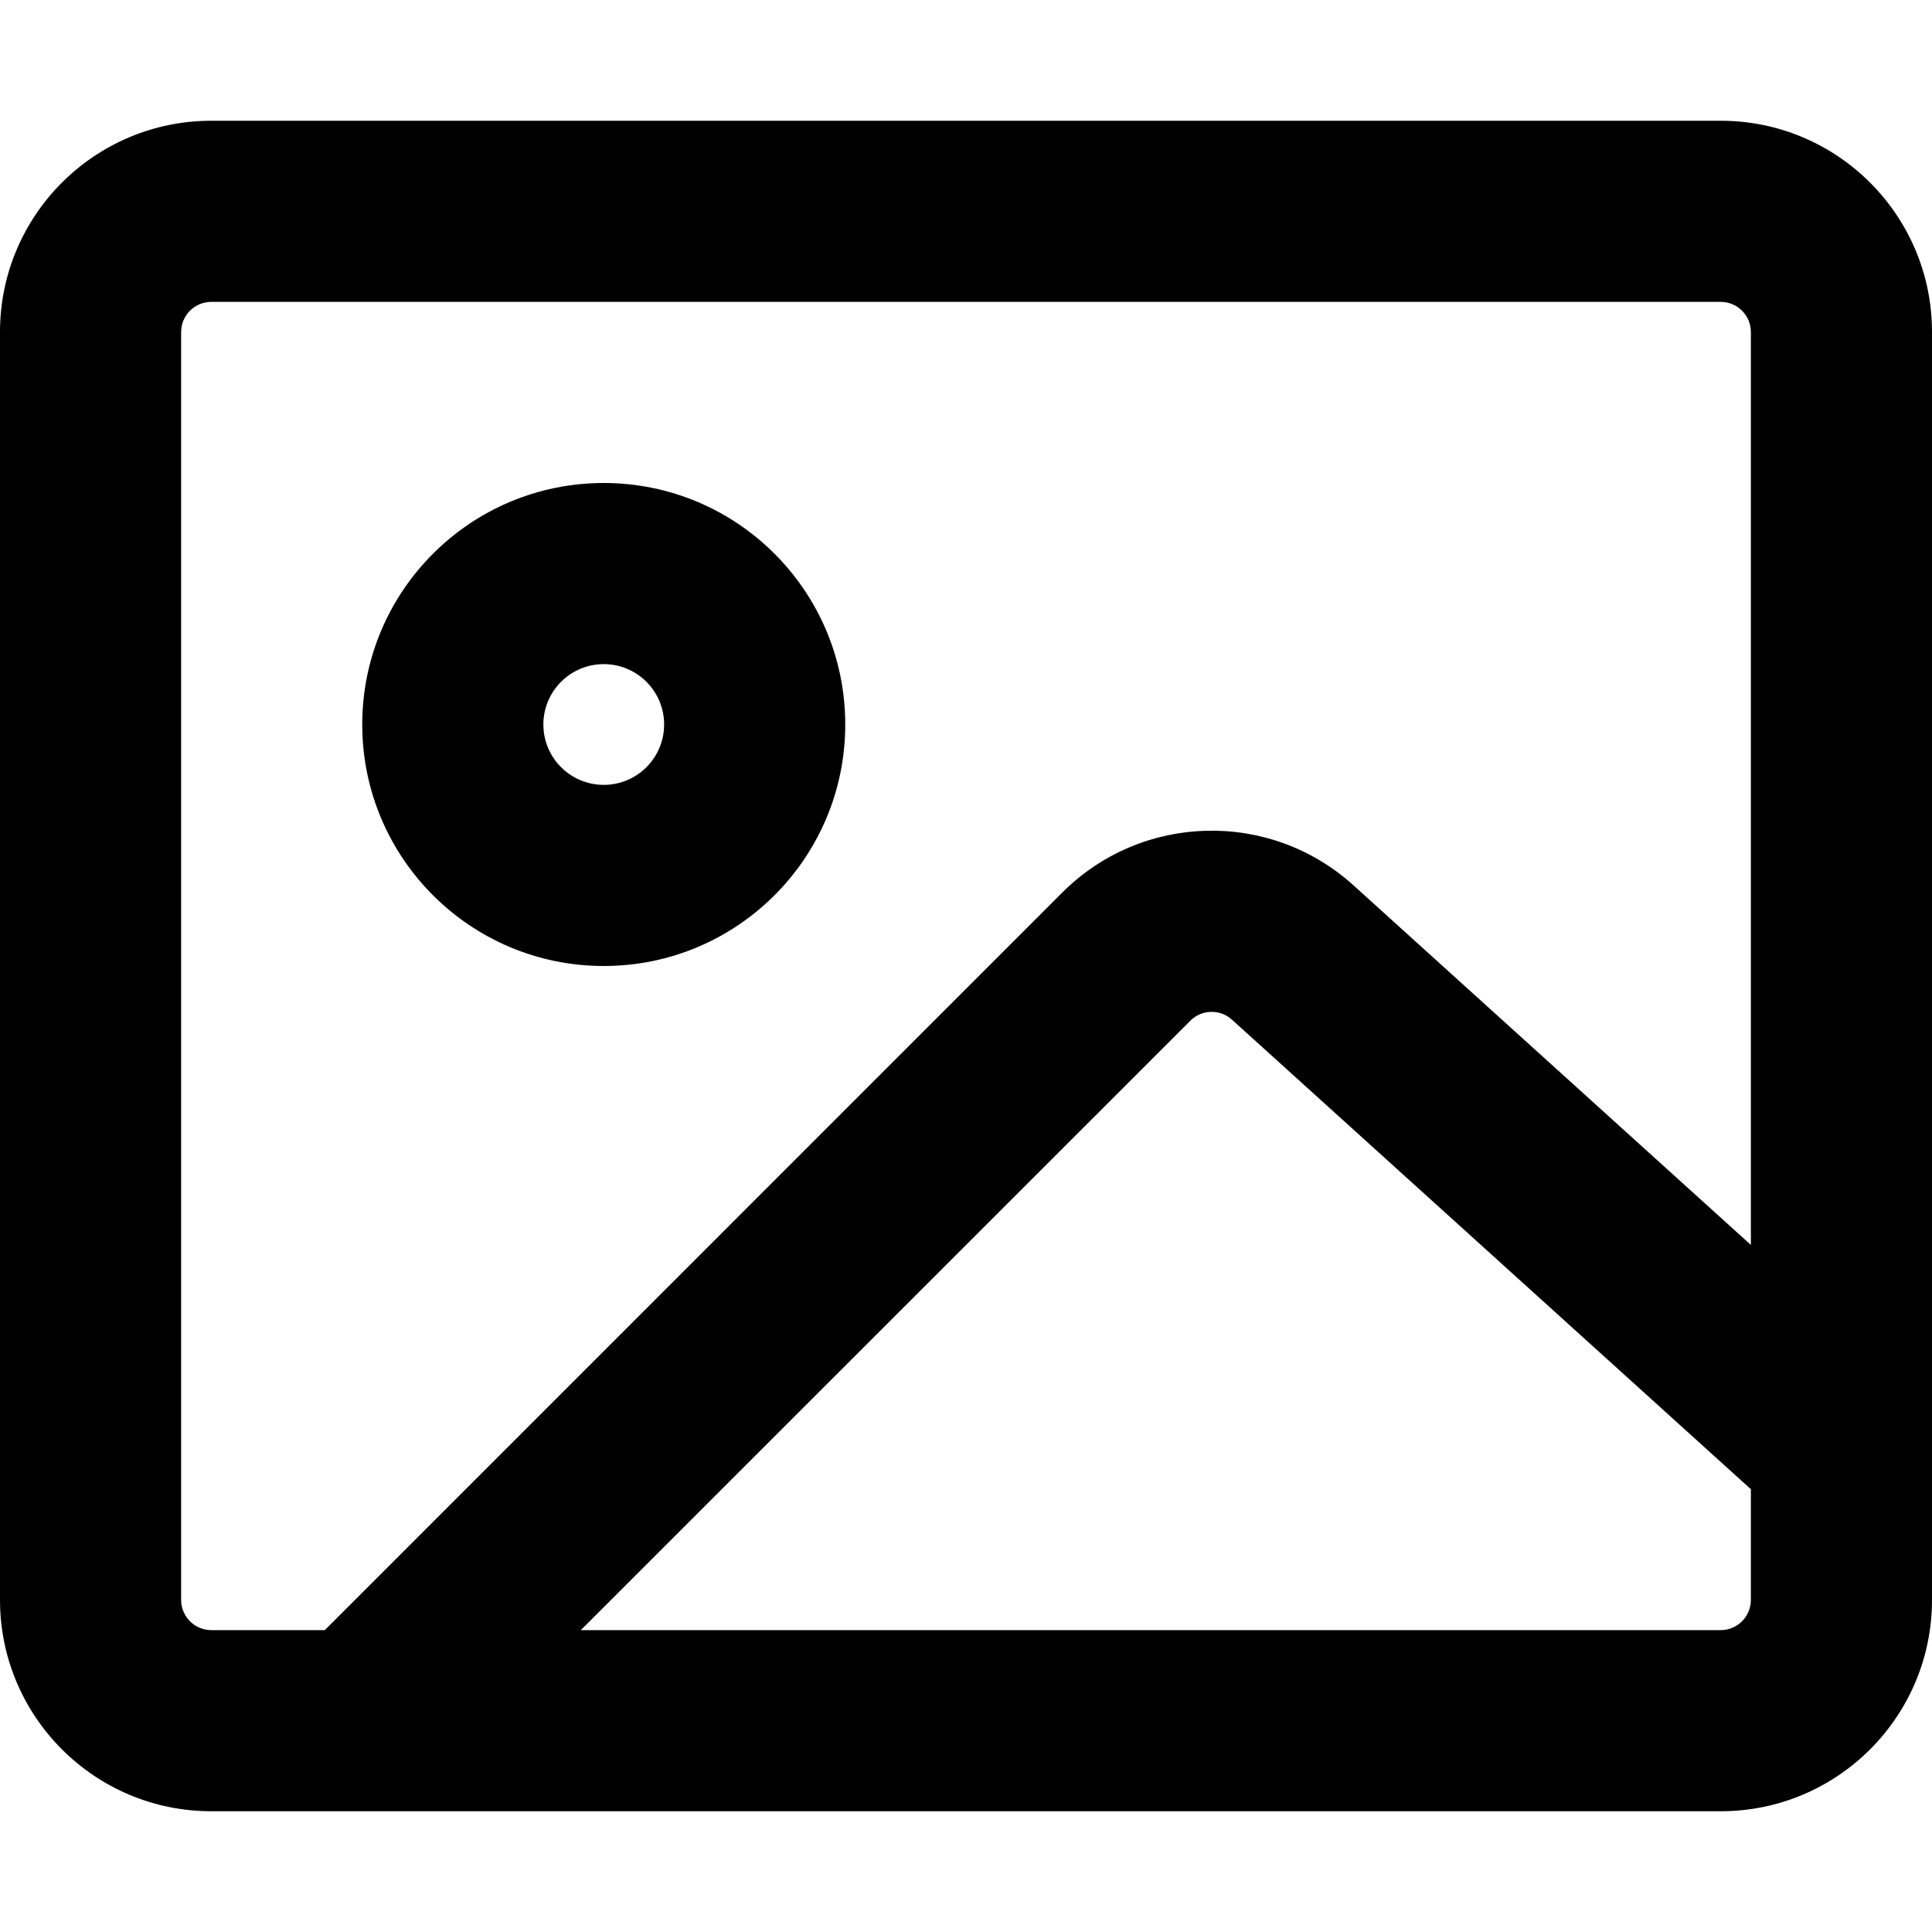
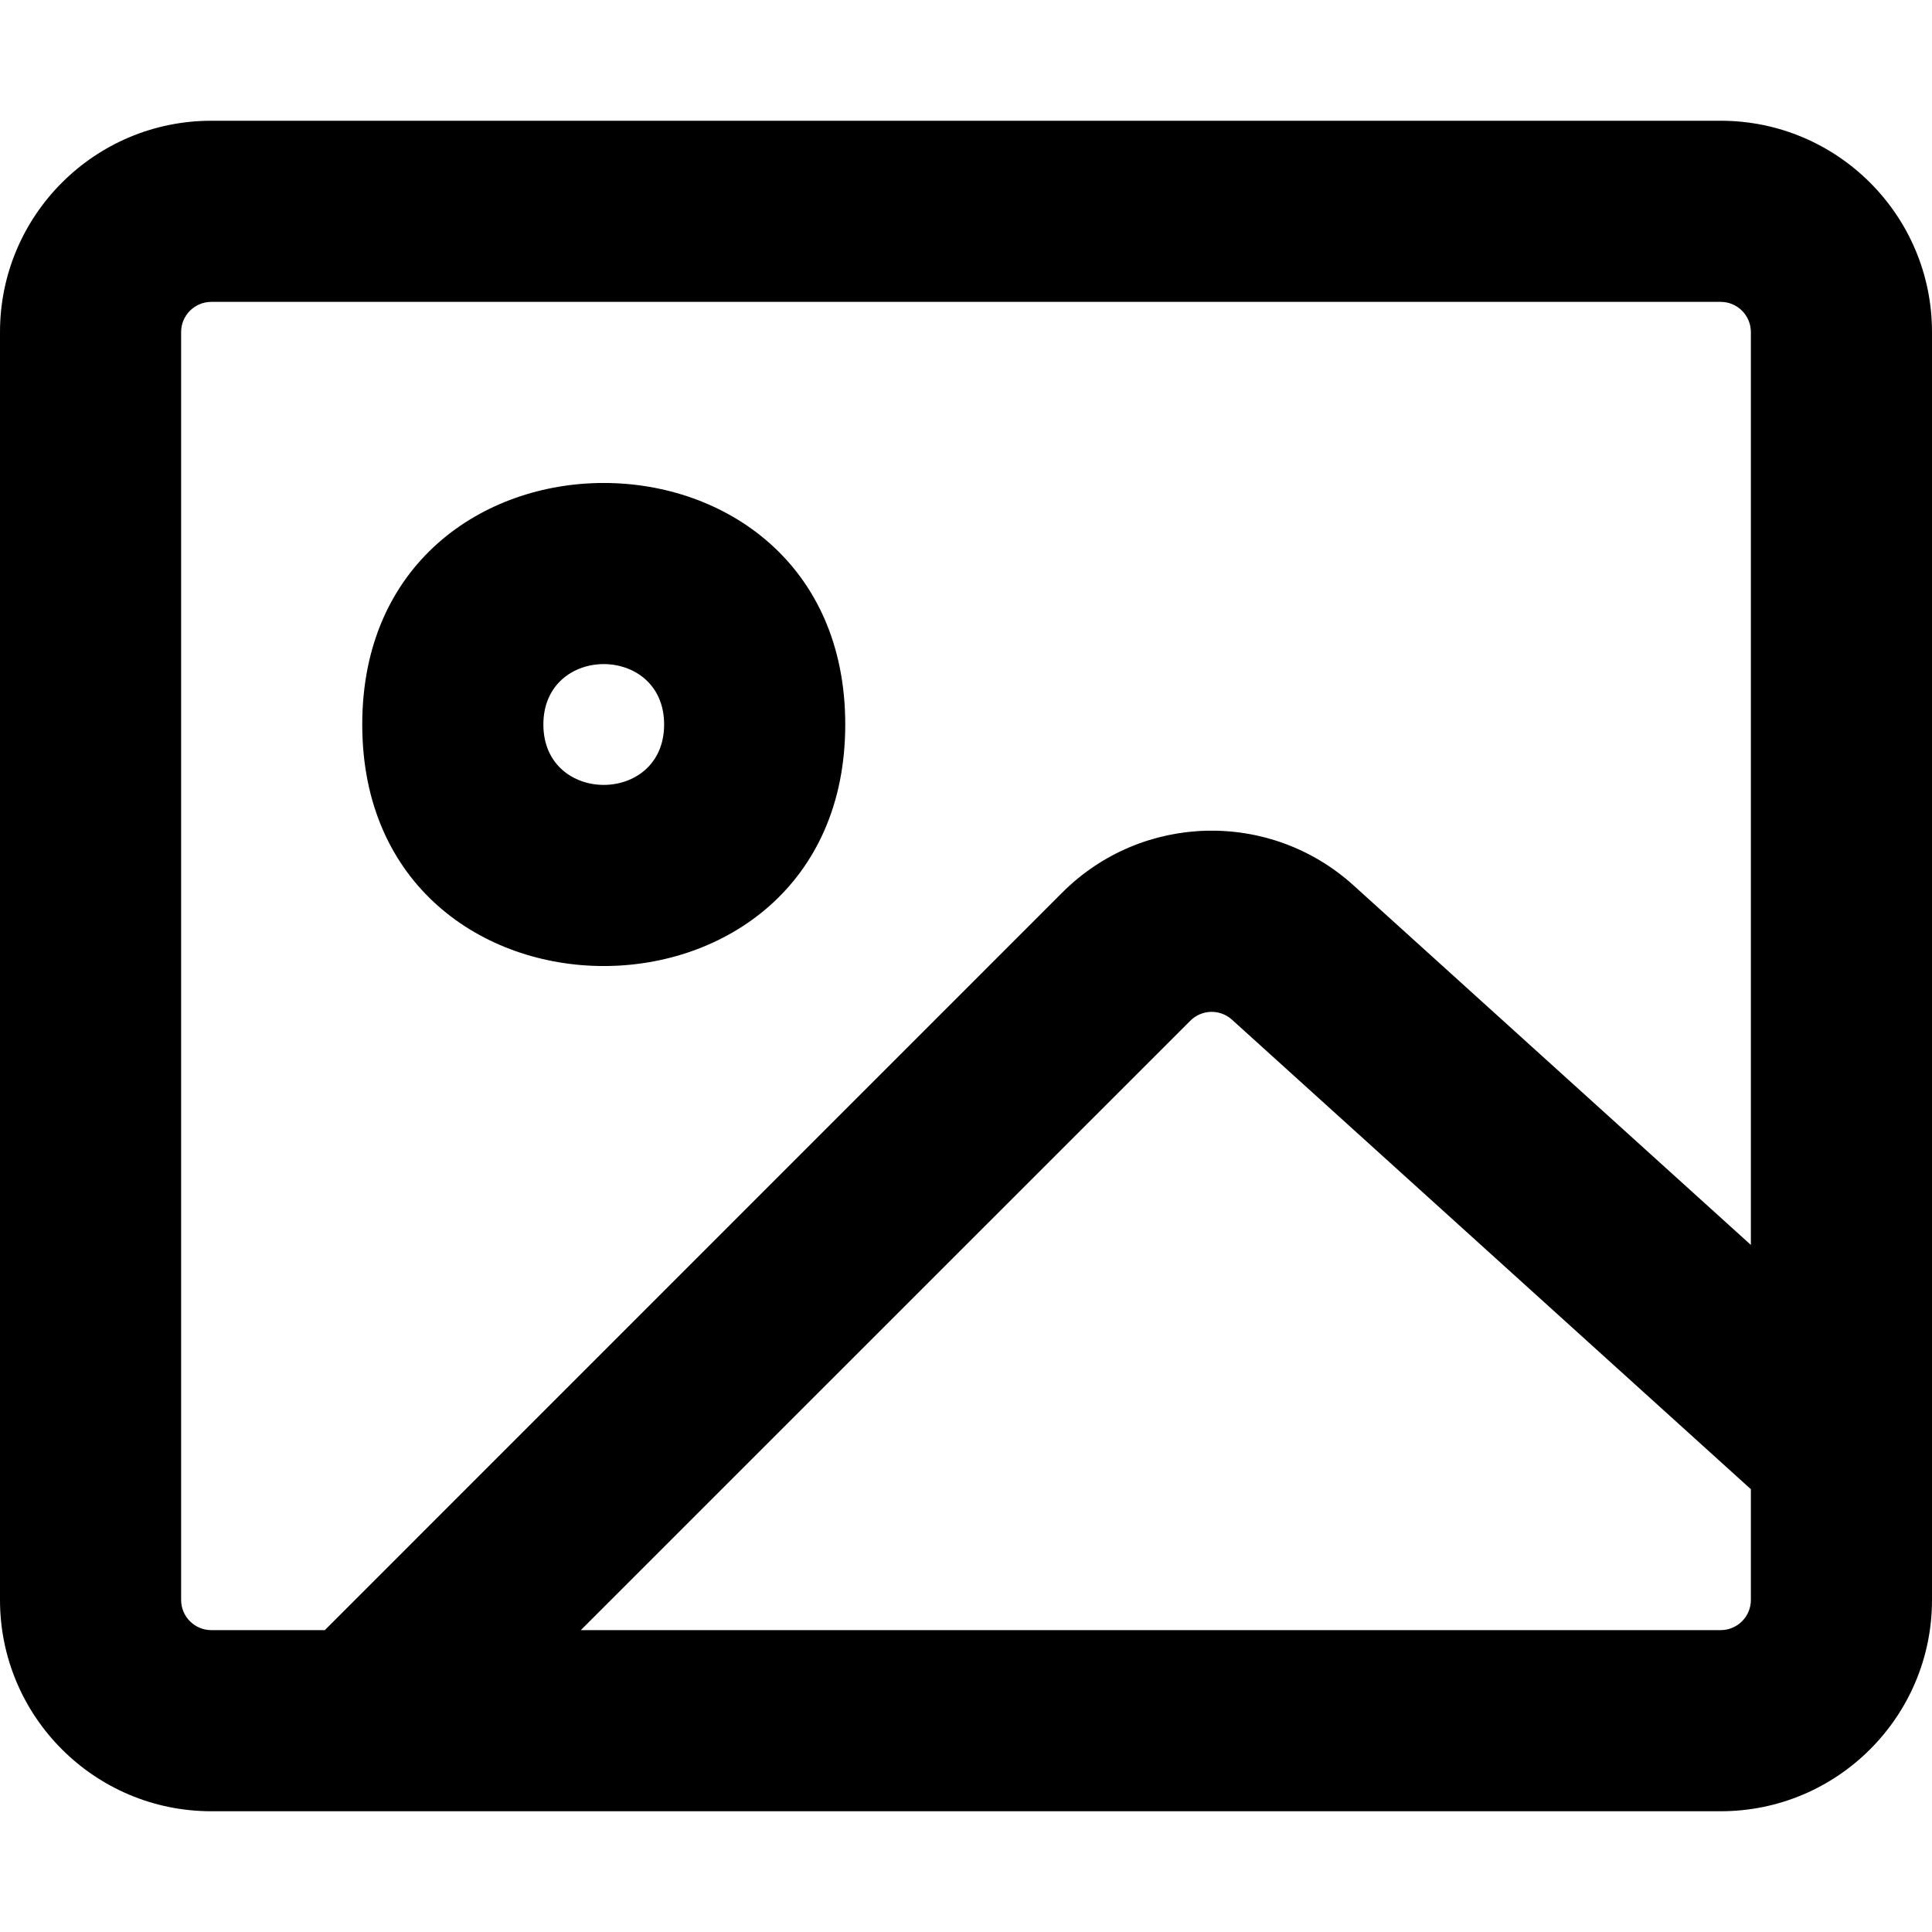
- <svg xmlns="http://www.w3.org/2000/svg" width="16" height="16" viewBox="0 0 16 16">
-   <path fill-rule="evenodd" d="M1.75 2.5a.25.25 0 00-.25.25v10.5c0 .138.112.25.25.25h.94a.76.76 0 01.03-.03l6.077-6.078a1.75 1.75 0 012.412-.06L14.5 10.31V2.75a.25.25 0 00-.25-.25H1.75zm12.5 11H4.81l5.048-5.047a.25.25 0 01.344-.009l4.298 3.889v.917a.25.25 0 01-.25.25zm1.75-.25V2.75A1.75 1.75 0 0014.25 1H1.75A1.75 1.75 0 000 2.75v10.5C0 14.216.784 15 1.75 15h12.5A1.75 1.75 0 0016 13.25zM5.5 6a.5.5 0 11-1 0 .5.5 0 011 0zM7 6a2 2 0 11-4 0 2 2 0 014 0z" />
+ <svg xmlns="http://www.w3.org/2000/svg" width="16" height="16" viewBox="0 0 16 16" version="1.1" id="svg2562">
+   <defs id="defs2566" />
+   <path fill-rule="evenodd" d="m 14.25,2.5 c 0.138,0 0.25,0.112 0.25,0.25 v 7.56 L 11.209,7.332 C 10.517,6.706 9.457,6.732 8.797,7.392 L 2.72,13.47 c -0.01,0.01 -0.02,0.02 -0.03,0.03 H 1.75 C 1.612,13.5 1.5,13.388 1.5,13.25 V 2.75 C 1.5,2.612 1.612,2.5 1.75,2.5 Z m 0,11 H 4.81 L 9.858,8.453 c 0.094,-0.094 0.245,-0.098 0.344,-0.009 l 4.298,3.889 v 0.917 c 0,0.138 -0.112,0.25 -0.25,0.25 z M 16,13.25 V 2.75 C 16,1.784 15.216,1 14.25,1 H 1.75 C 0.784,1 0,1.784 0,2.75 v 10.5 C 0,14.216 0.784,15 1.75,15 h 12.5 C 15.216,15 16,14.216 16,13.25 Z M 4.5,6 c 0,0.667 1,0.667 1,0 0,-0.667 -1,-0.667 -1,0 z M 7,6 C 7,8.667 3,8.667 3,6 3,3.333 7,3.333 7,6 Z" id="path2560" />
</svg>
